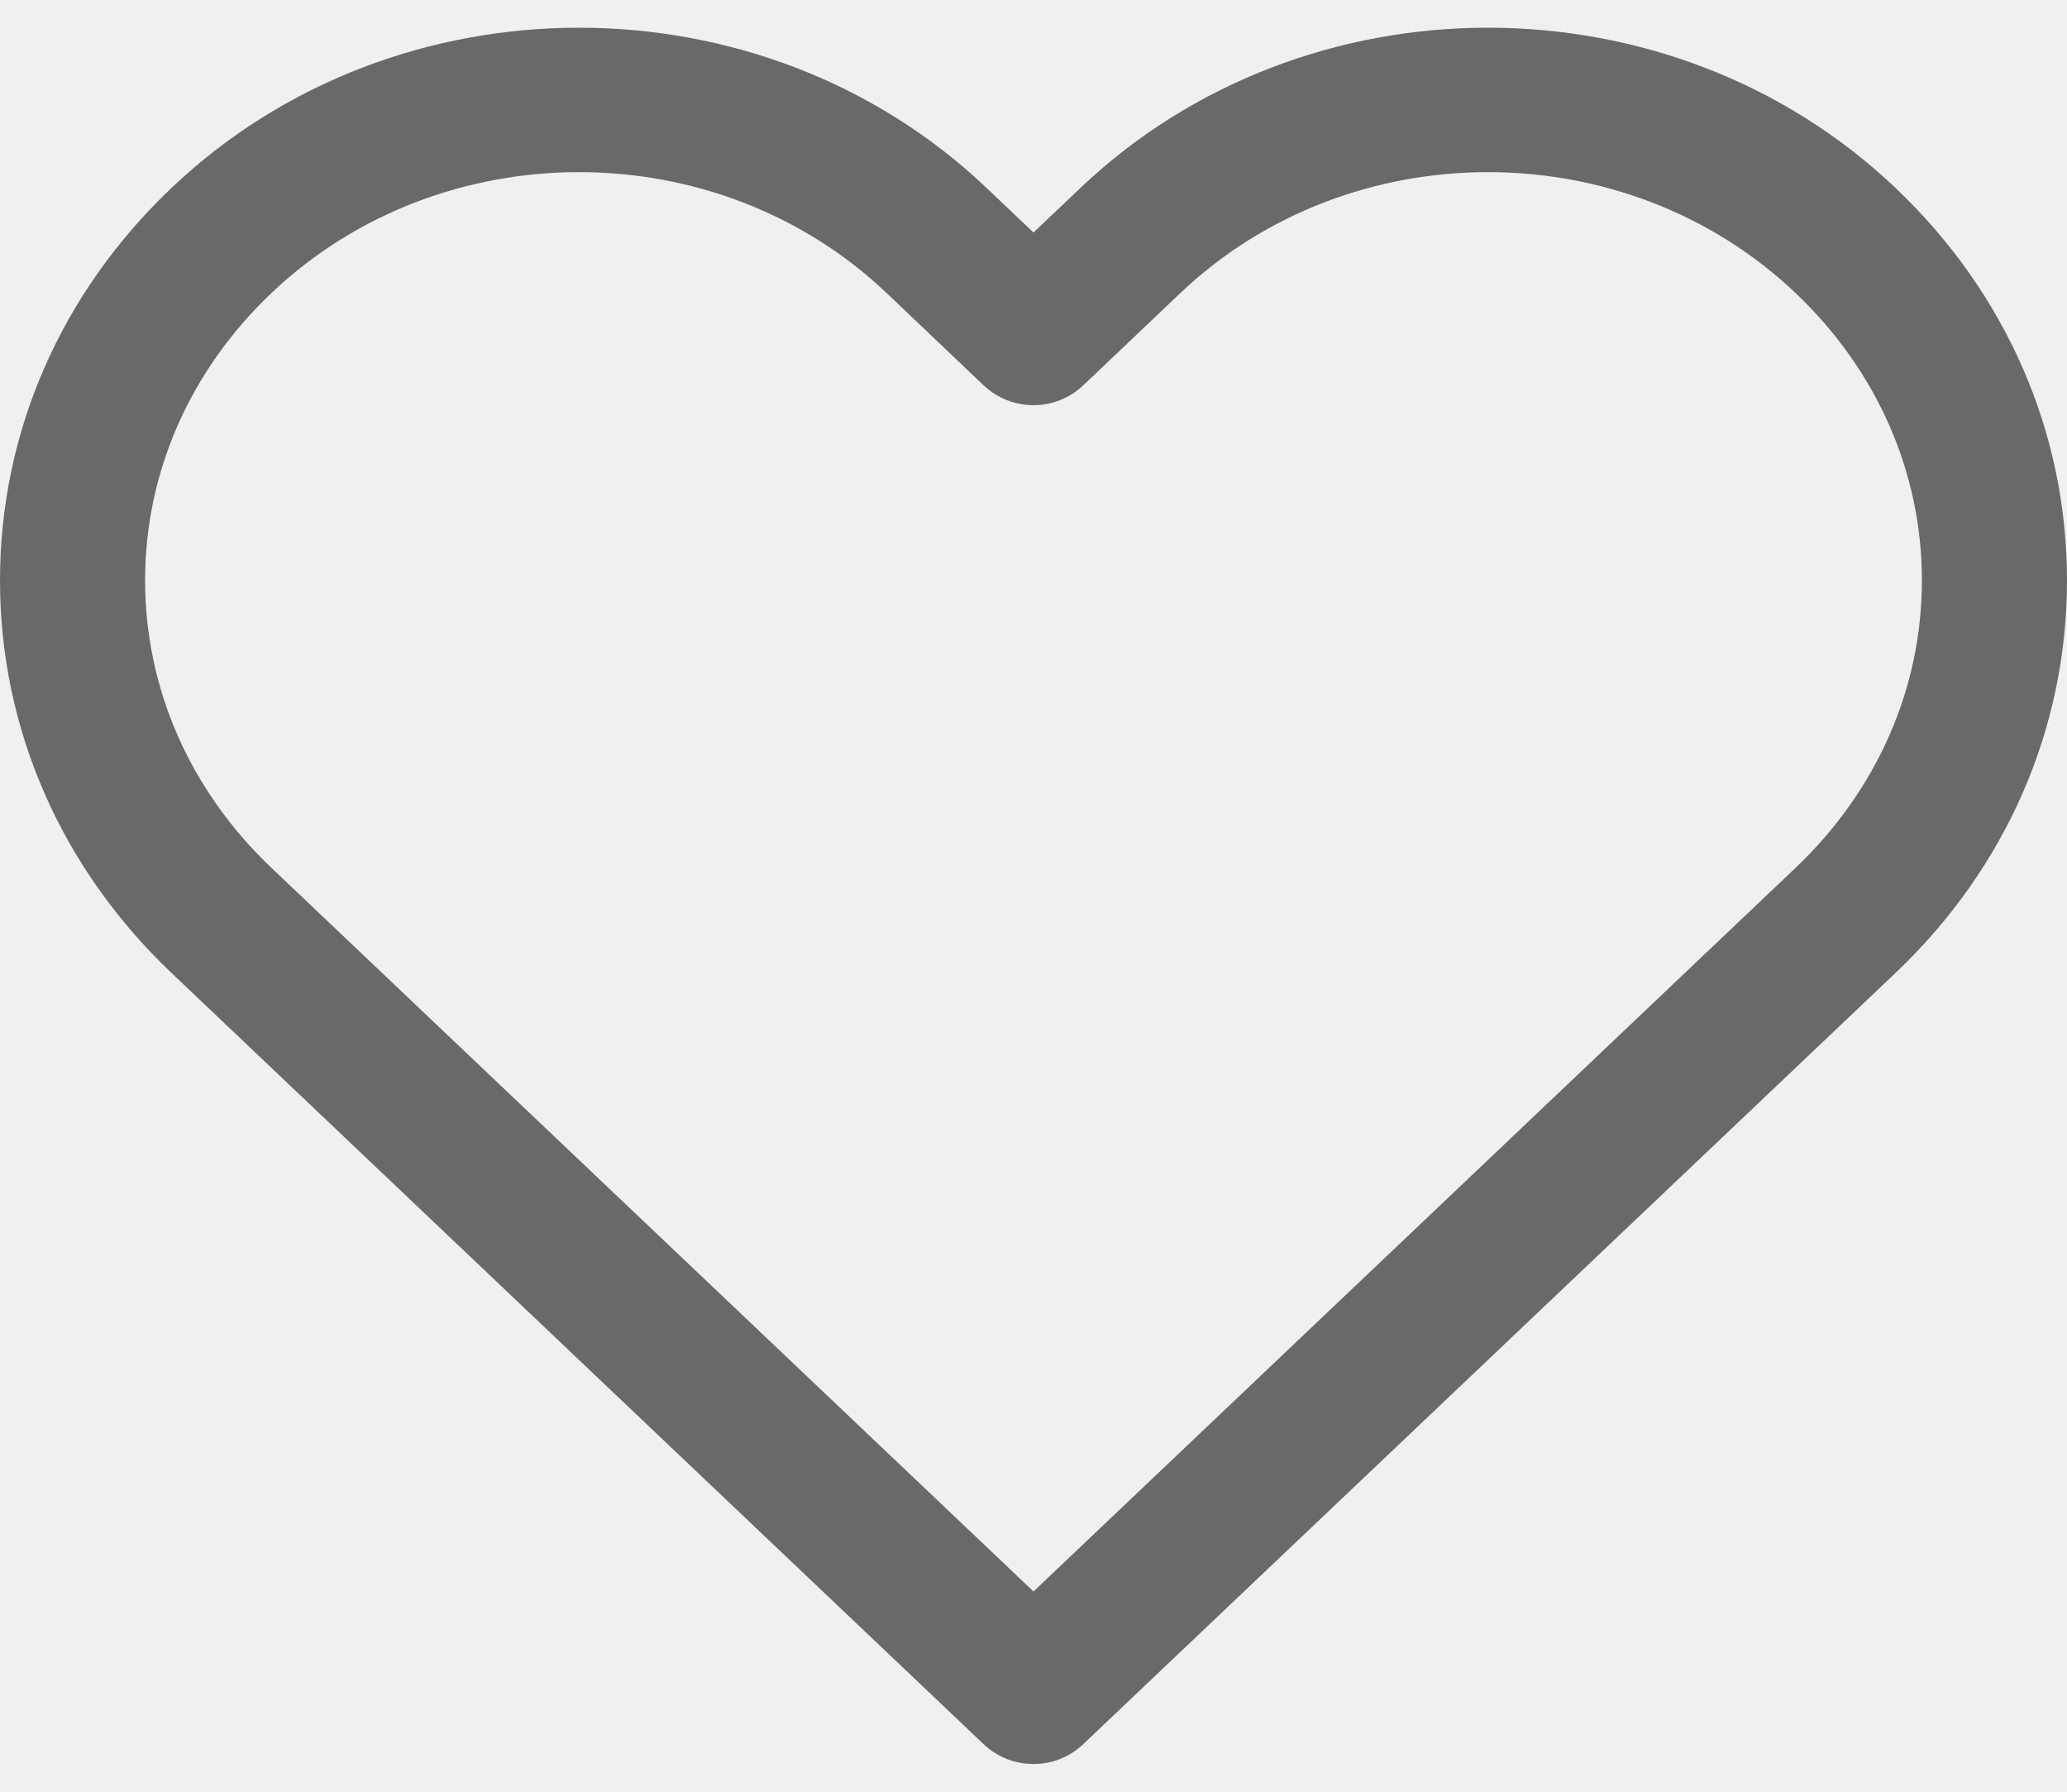
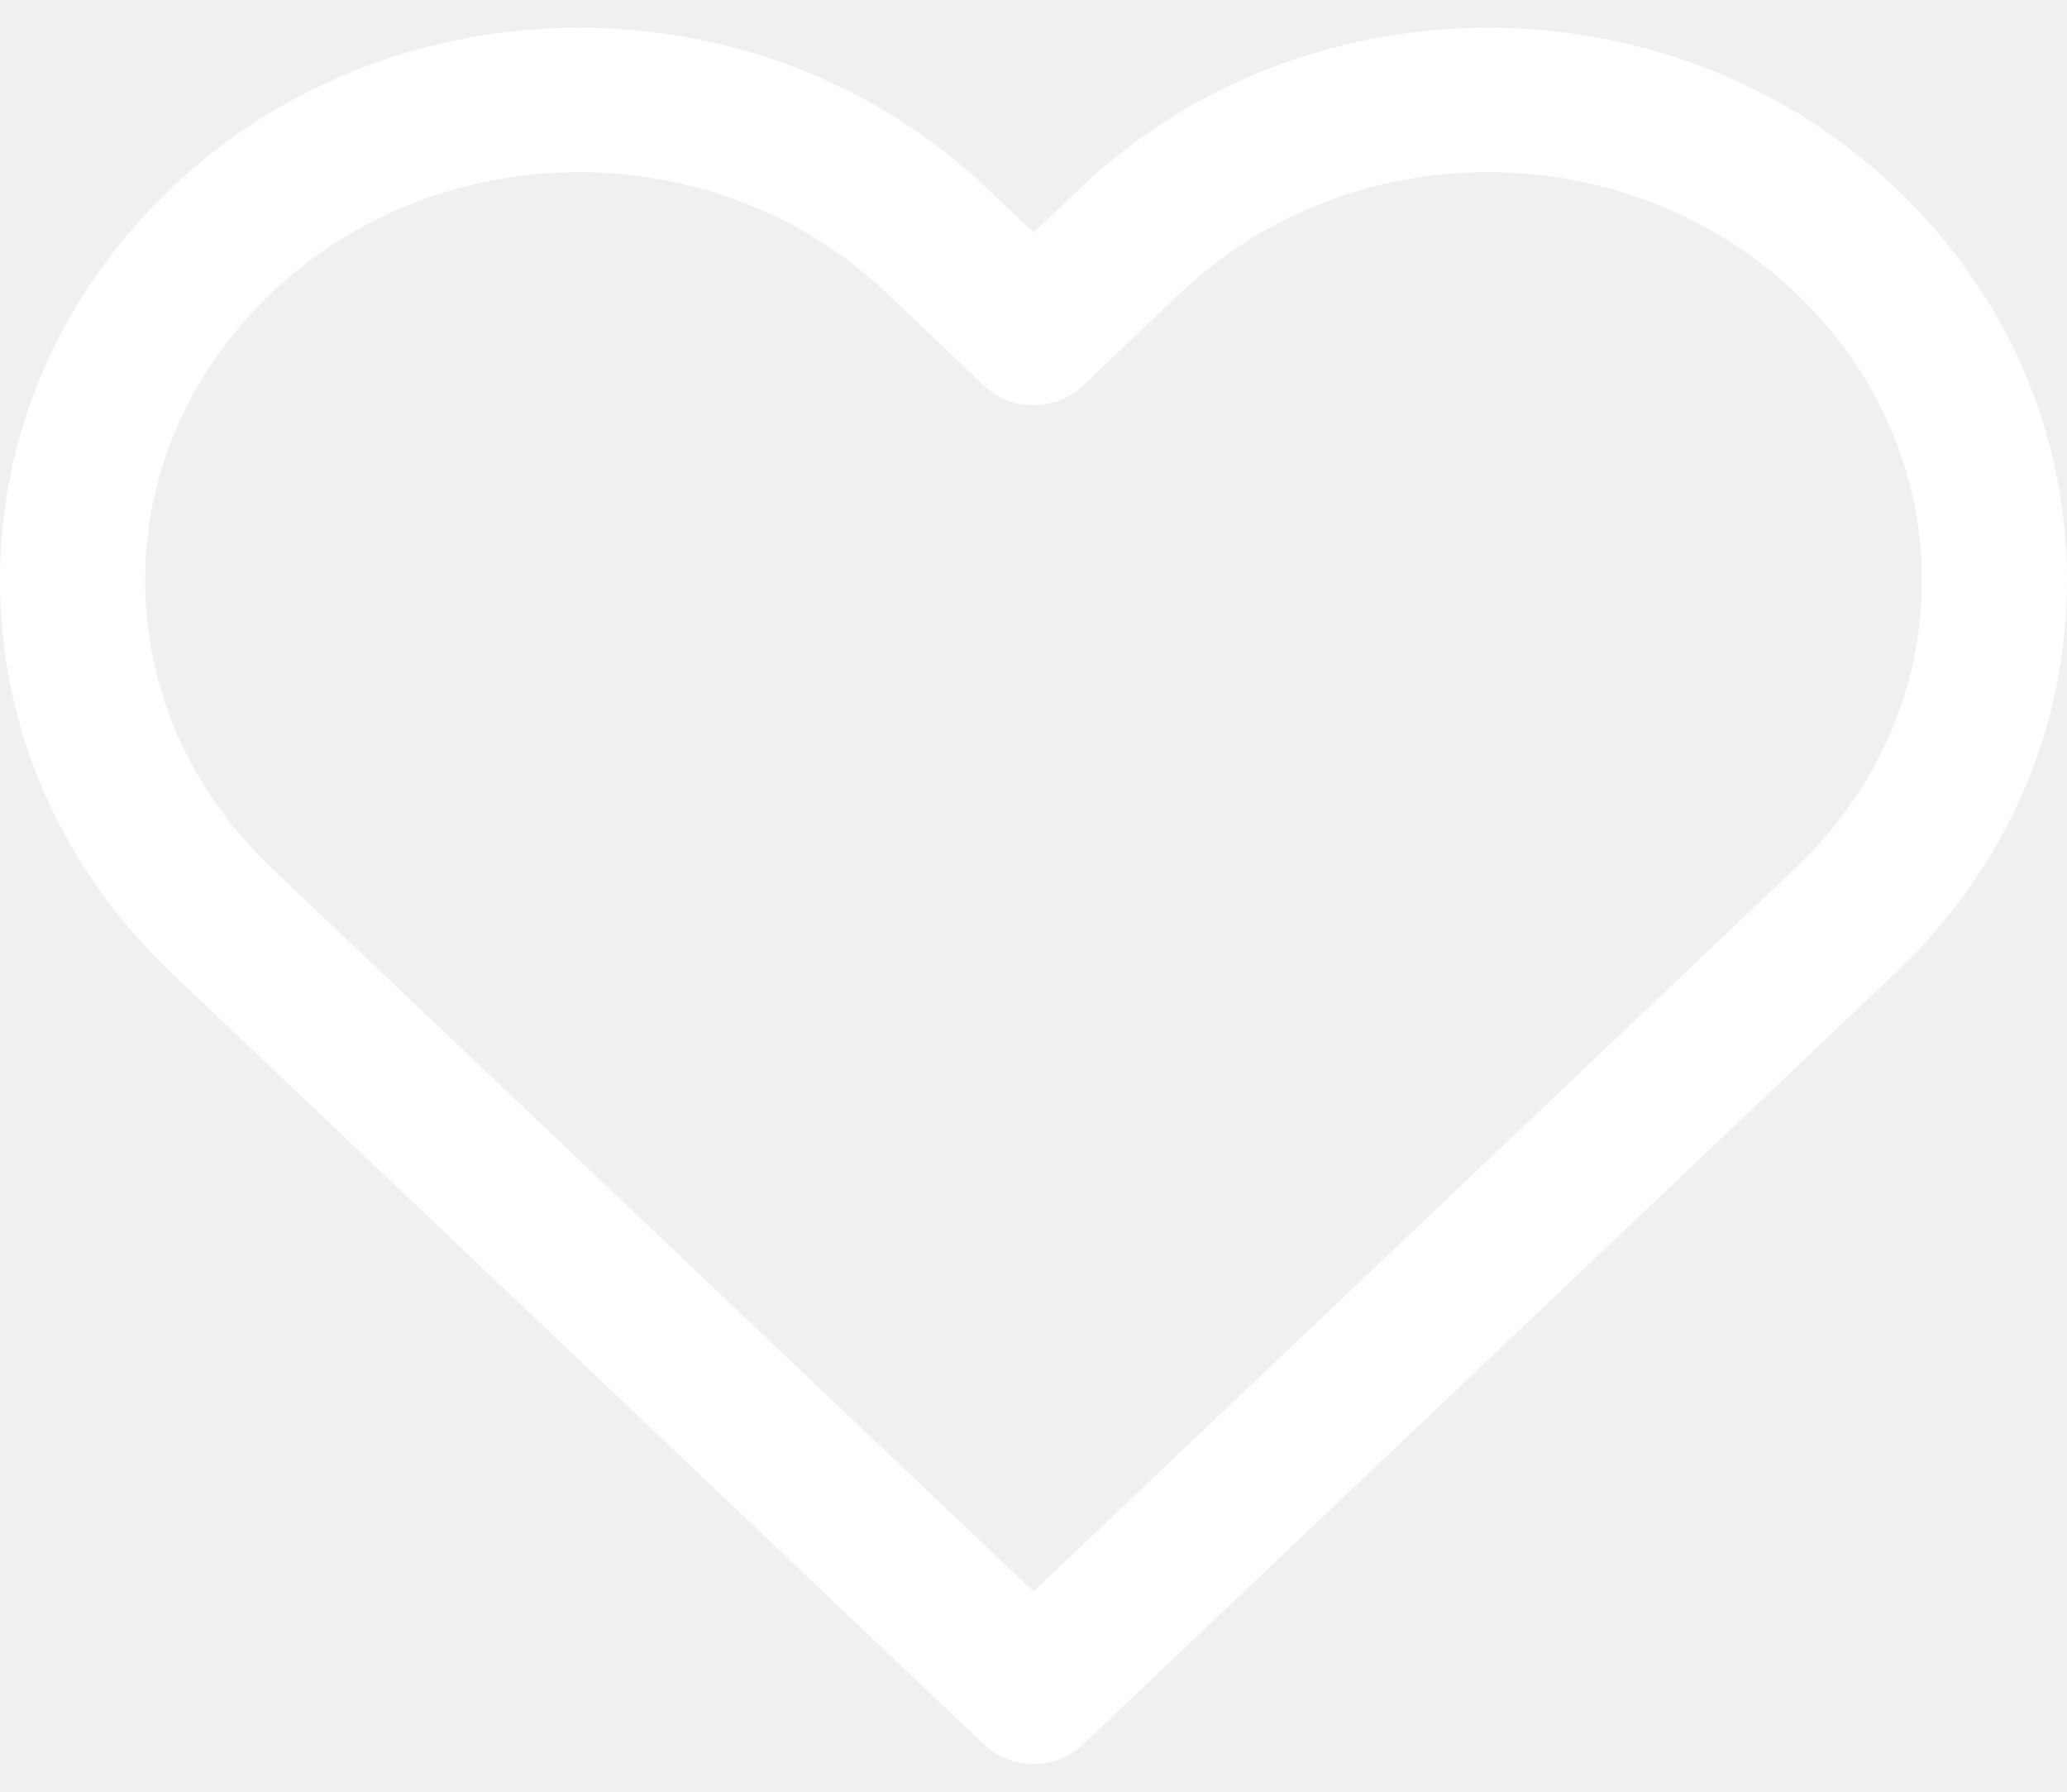
- <svg xmlns="http://www.w3.org/2000/svg" width="15" height="13" viewBox="0 0 15 13" fill="#ffffff">
-   <path d="M13.757 1.365C12.126 -0.187 9.471 -0.187 7.839 1.365L7.5 1.687L7.161 1.365C5.529 -0.187 2.874 -0.187 1.243 1.365C0.441 2.127 0 3.138 0 4.211C0 5.285 0.441 6.295 1.243 7.058L7.138 12.655C7.239 12.751 7.37 12.799 7.5 12.799C7.63 12.799 7.761 12.751 7.862 12.654L13.757 7.058C14.559 6.296 15 5.285 15 4.211C15 3.138 14.559 2.127 13.757 1.365ZM13.032 6.295L7.5 11.547L1.968 6.295C1.378 5.734 1.053 4.994 1.053 4.211C1.053 3.429 1.378 2.689 1.968 2.128C2.584 1.542 3.393 1.249 4.202 1.249C5.011 1.249 5.82 1.542 6.436 2.128L7.137 2.795C7.341 2.988 7.659 2.988 7.862 2.795L8.564 2.128C9.796 0.956 11.8 0.956 13.032 2.128C13.622 2.689 13.947 3.429 13.947 4.211C13.947 4.994 13.622 5.733 13.032 6.295Z" fill="#696969" />
+ <svg xmlns="http://www.w3.org/2000/svg" width="15" height="13" viewBox="0 0 15 13" fill="none">
+   <path d="M13.757 1.365C12.126 -0.187 9.471 -0.187 7.839 1.365L7.5 1.687L7.161 1.365C5.529 -0.187 2.874 -0.187 1.243 1.365C0.441 2.127 0 3.138 0 4.211C0 5.285 0.441 6.296 1.243 7.058L7.138 12.655C7.239 12.751 7.37 12.799 7.5 12.799C7.63 12.799 7.761 12.751 7.862 12.655L13.757 7.058C14.559 6.296 15 5.285 15 4.212C15 3.138 14.559 2.128 13.757 1.365ZM13.032 6.295L7.5 11.547L1.968 6.295C1.378 5.734 1.053 4.994 1.053 4.212C1.053 3.429 1.378 2.689 1.968 2.128C2.584 1.542 3.393 1.249 4.202 1.249C5.011 1.249 5.82 1.542 6.436 2.128L7.137 2.795C7.341 2.988 7.659 2.988 7.862 2.795L8.564 2.128C9.796 0.956 11.8 0.956 13.032 2.128C13.622 2.689 13.947 3.429 13.947 4.212C13.947 4.994 13.622 5.733 13.032 6.295Z" fill="white" />
</svg>
